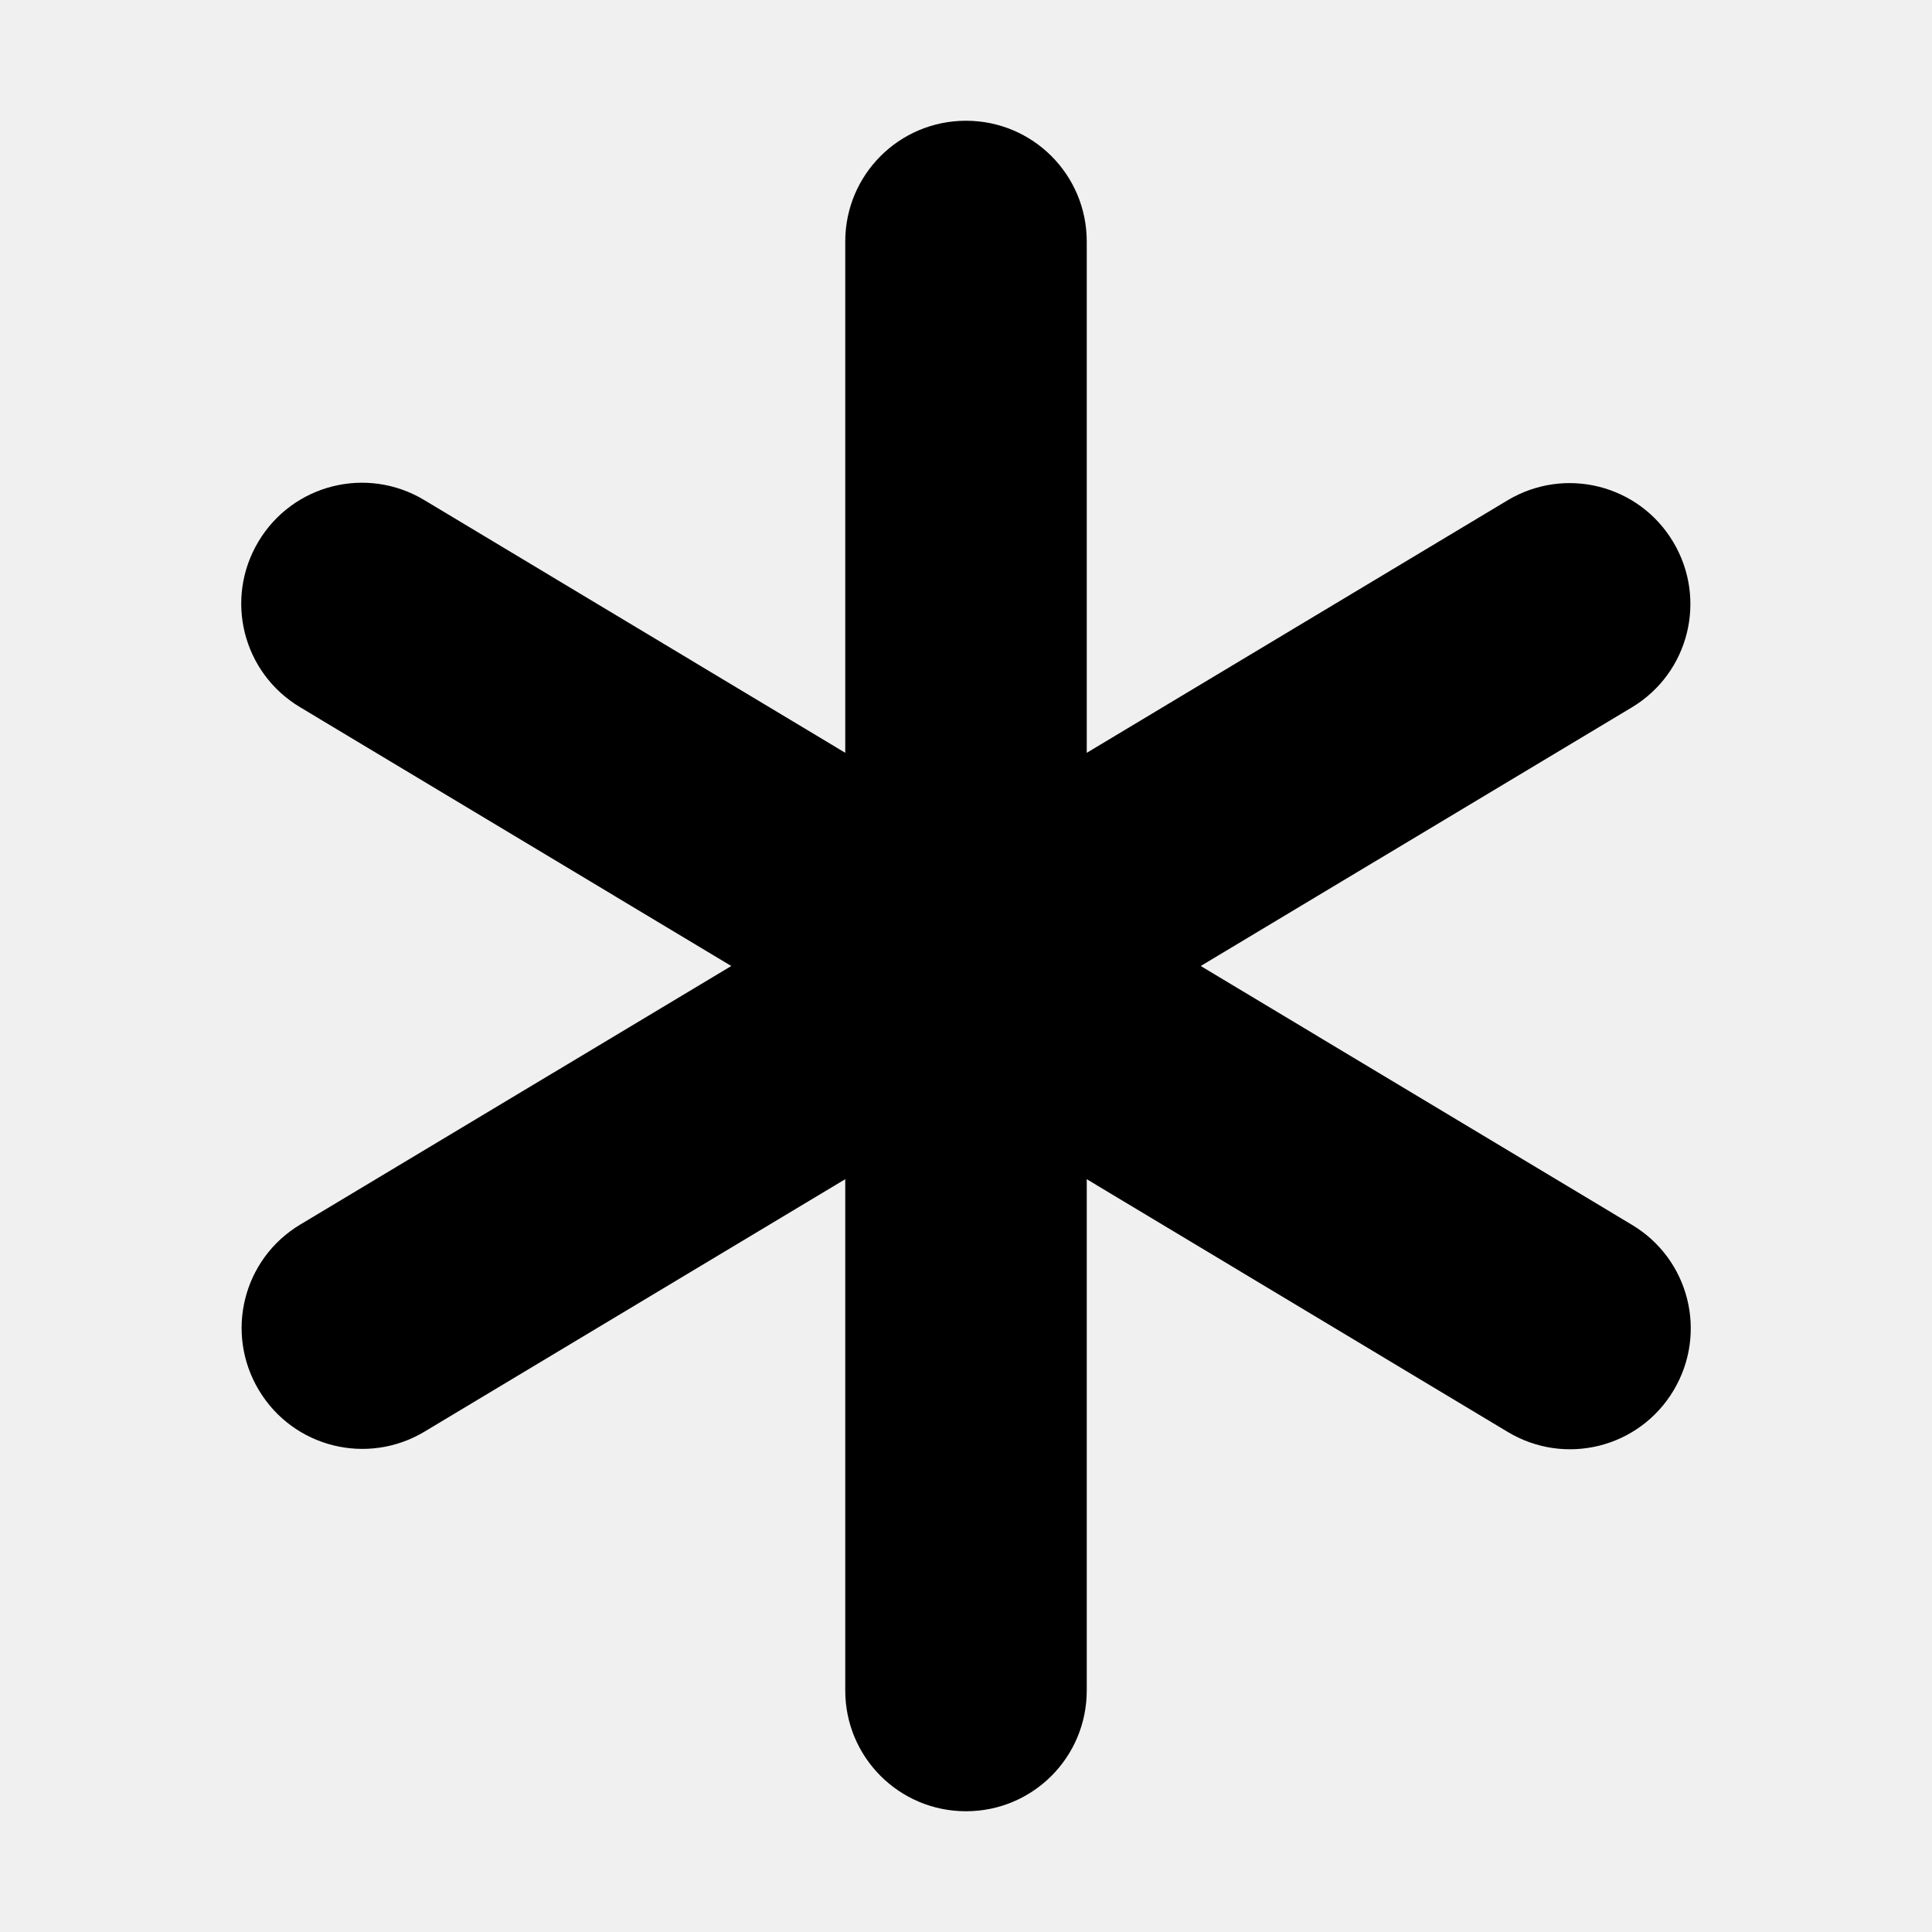
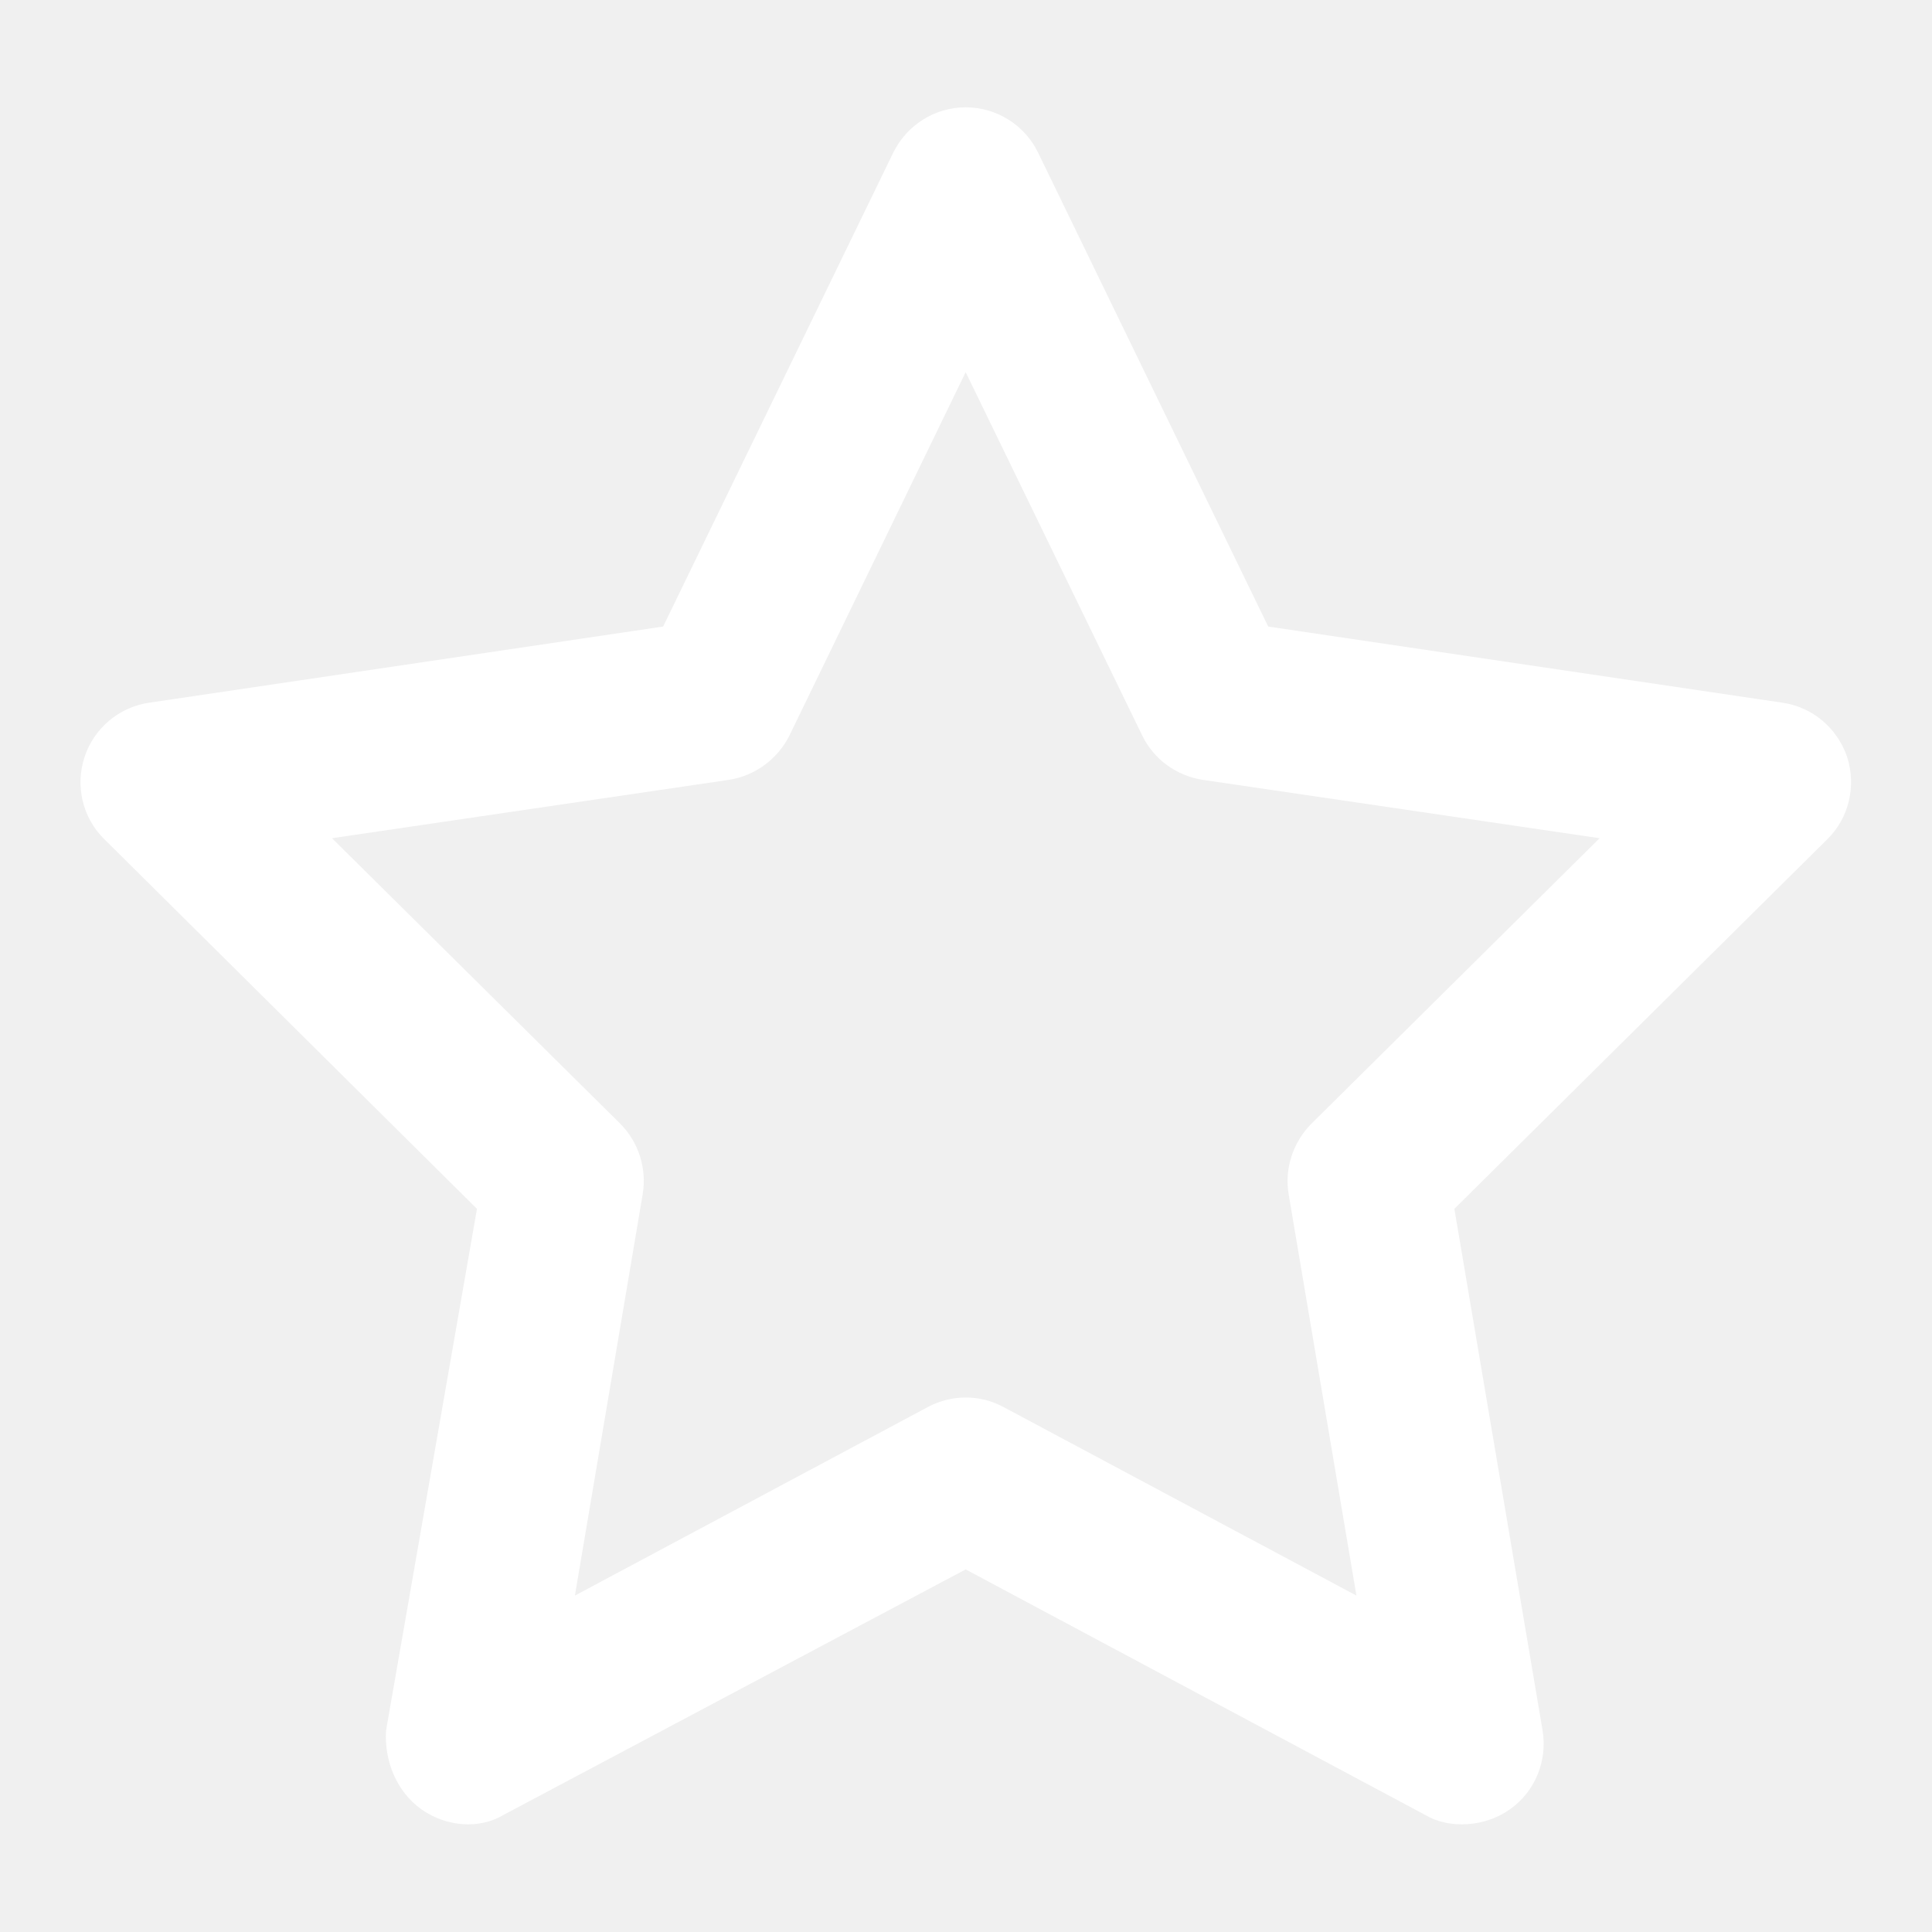
- <svg xmlns="http://www.w3.org/2000/svg" width="1em" height="1em" viewBox="0 0 384 512">
-   <path d="M192 32c17.7 0 32 14.3 32 32V199.5l111.5-66.9c15.2-9.1 34.8-4.2 43.9 11s4.2 34.8-11 43.9L254.2 256l114.3 68.6c15.2 9.1 20.1 28.7 11 43.9s-28.7 20.1-43.9 11L224 312.5V448c0 17.7-14.3 32-32 32s-32-14.3-32-32V312.5L48.5 379.4c-15.2 9.1-34.8 4.2-43.9-11s-4.2-34.8 11-43.9L129.8 256 15.5 187.4c-15.2-9.1-20.1-28.7-11-43.9s28.7-20.1 43.9-11L160 199.5V64c0-17.7 14.3-32 32-32z" />
+ <svg xmlns="http://www.w3.org/2000/svg" height="1em" width="1em" viewBox="0 0 576 512">
+   <path d="M287.9 0C297.1 0 305.5 5.25 309.5 13.52L378.1 154.8L531.4 177.5C540.4 178.8 547.8 185.1 550.7 193.7C553.5 202.4 551.2 211.9 544.8 218.2L433.6 328.4L459.9 483.9C461.4 492.9 457.7 502.1 450.2 507.4C442.8 512.7 432.1 513.4 424.9 509.1L287.9 435.9L150.1 509.1C142.9 513.4 133.1 512.7 125.6 507.4C118.2 502.1 114.5 492.9 115.1 483.9L142.2 328.4L31.11 218.2C24.65 211.9 22.36 202.4 25.2 193.7C28.03 185.1 35.5 178.8 44.49 177.5L197.7 154.8L266.3 13.52C270.4 5.249 278.7 0 287.9 0L287.9 0zM287.9 78.95L235.4 187.2C231.9 194.3 225.1 199.3 217.3 200.5L98.98 217.9L184.9 303C190.4 308.5 192.9 316.4 191.6 324.1L171.4 443.7L276.6 387.5C283.7 383.7 292.2 383.7 299.2 387.5L404.4 443.7L384.2 324.1C382.9 316.4 385.5 308.5 391 303L476.9 217.9L358.6 200.5C350.7 199.3 343.9 194.3 340.5 187.2L287.9 78.95z" fill="white" />
</svg>
